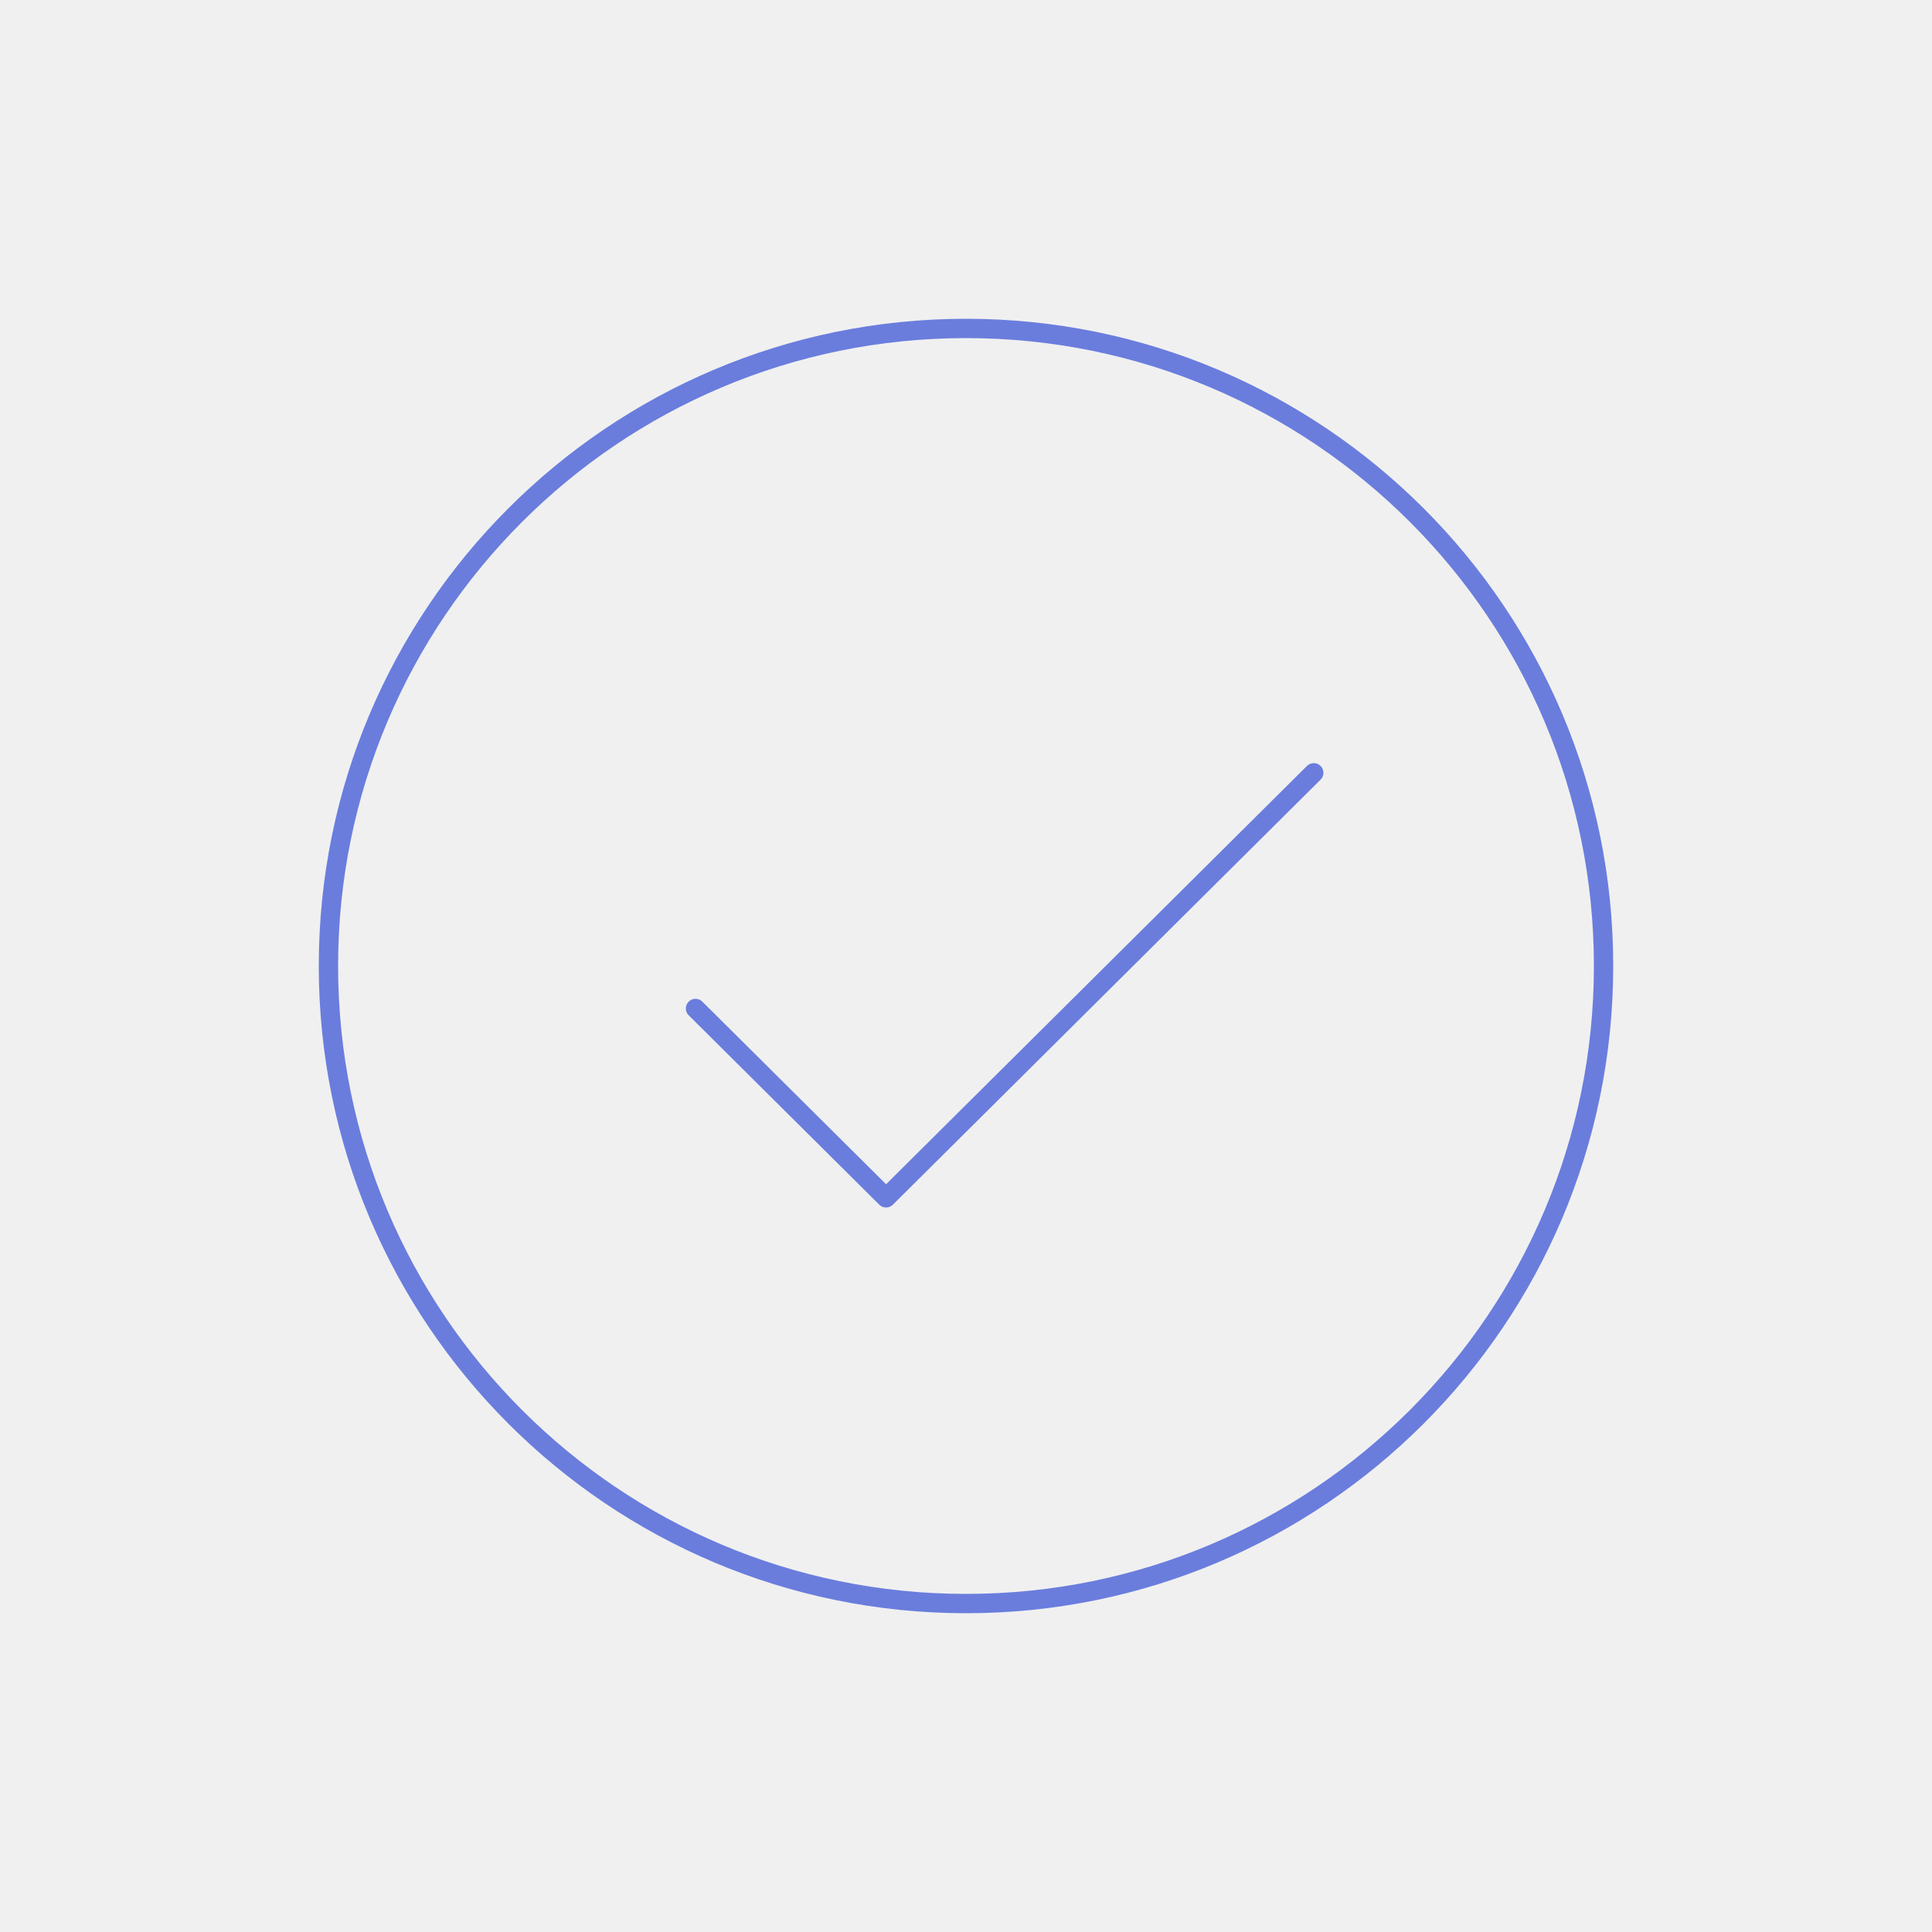
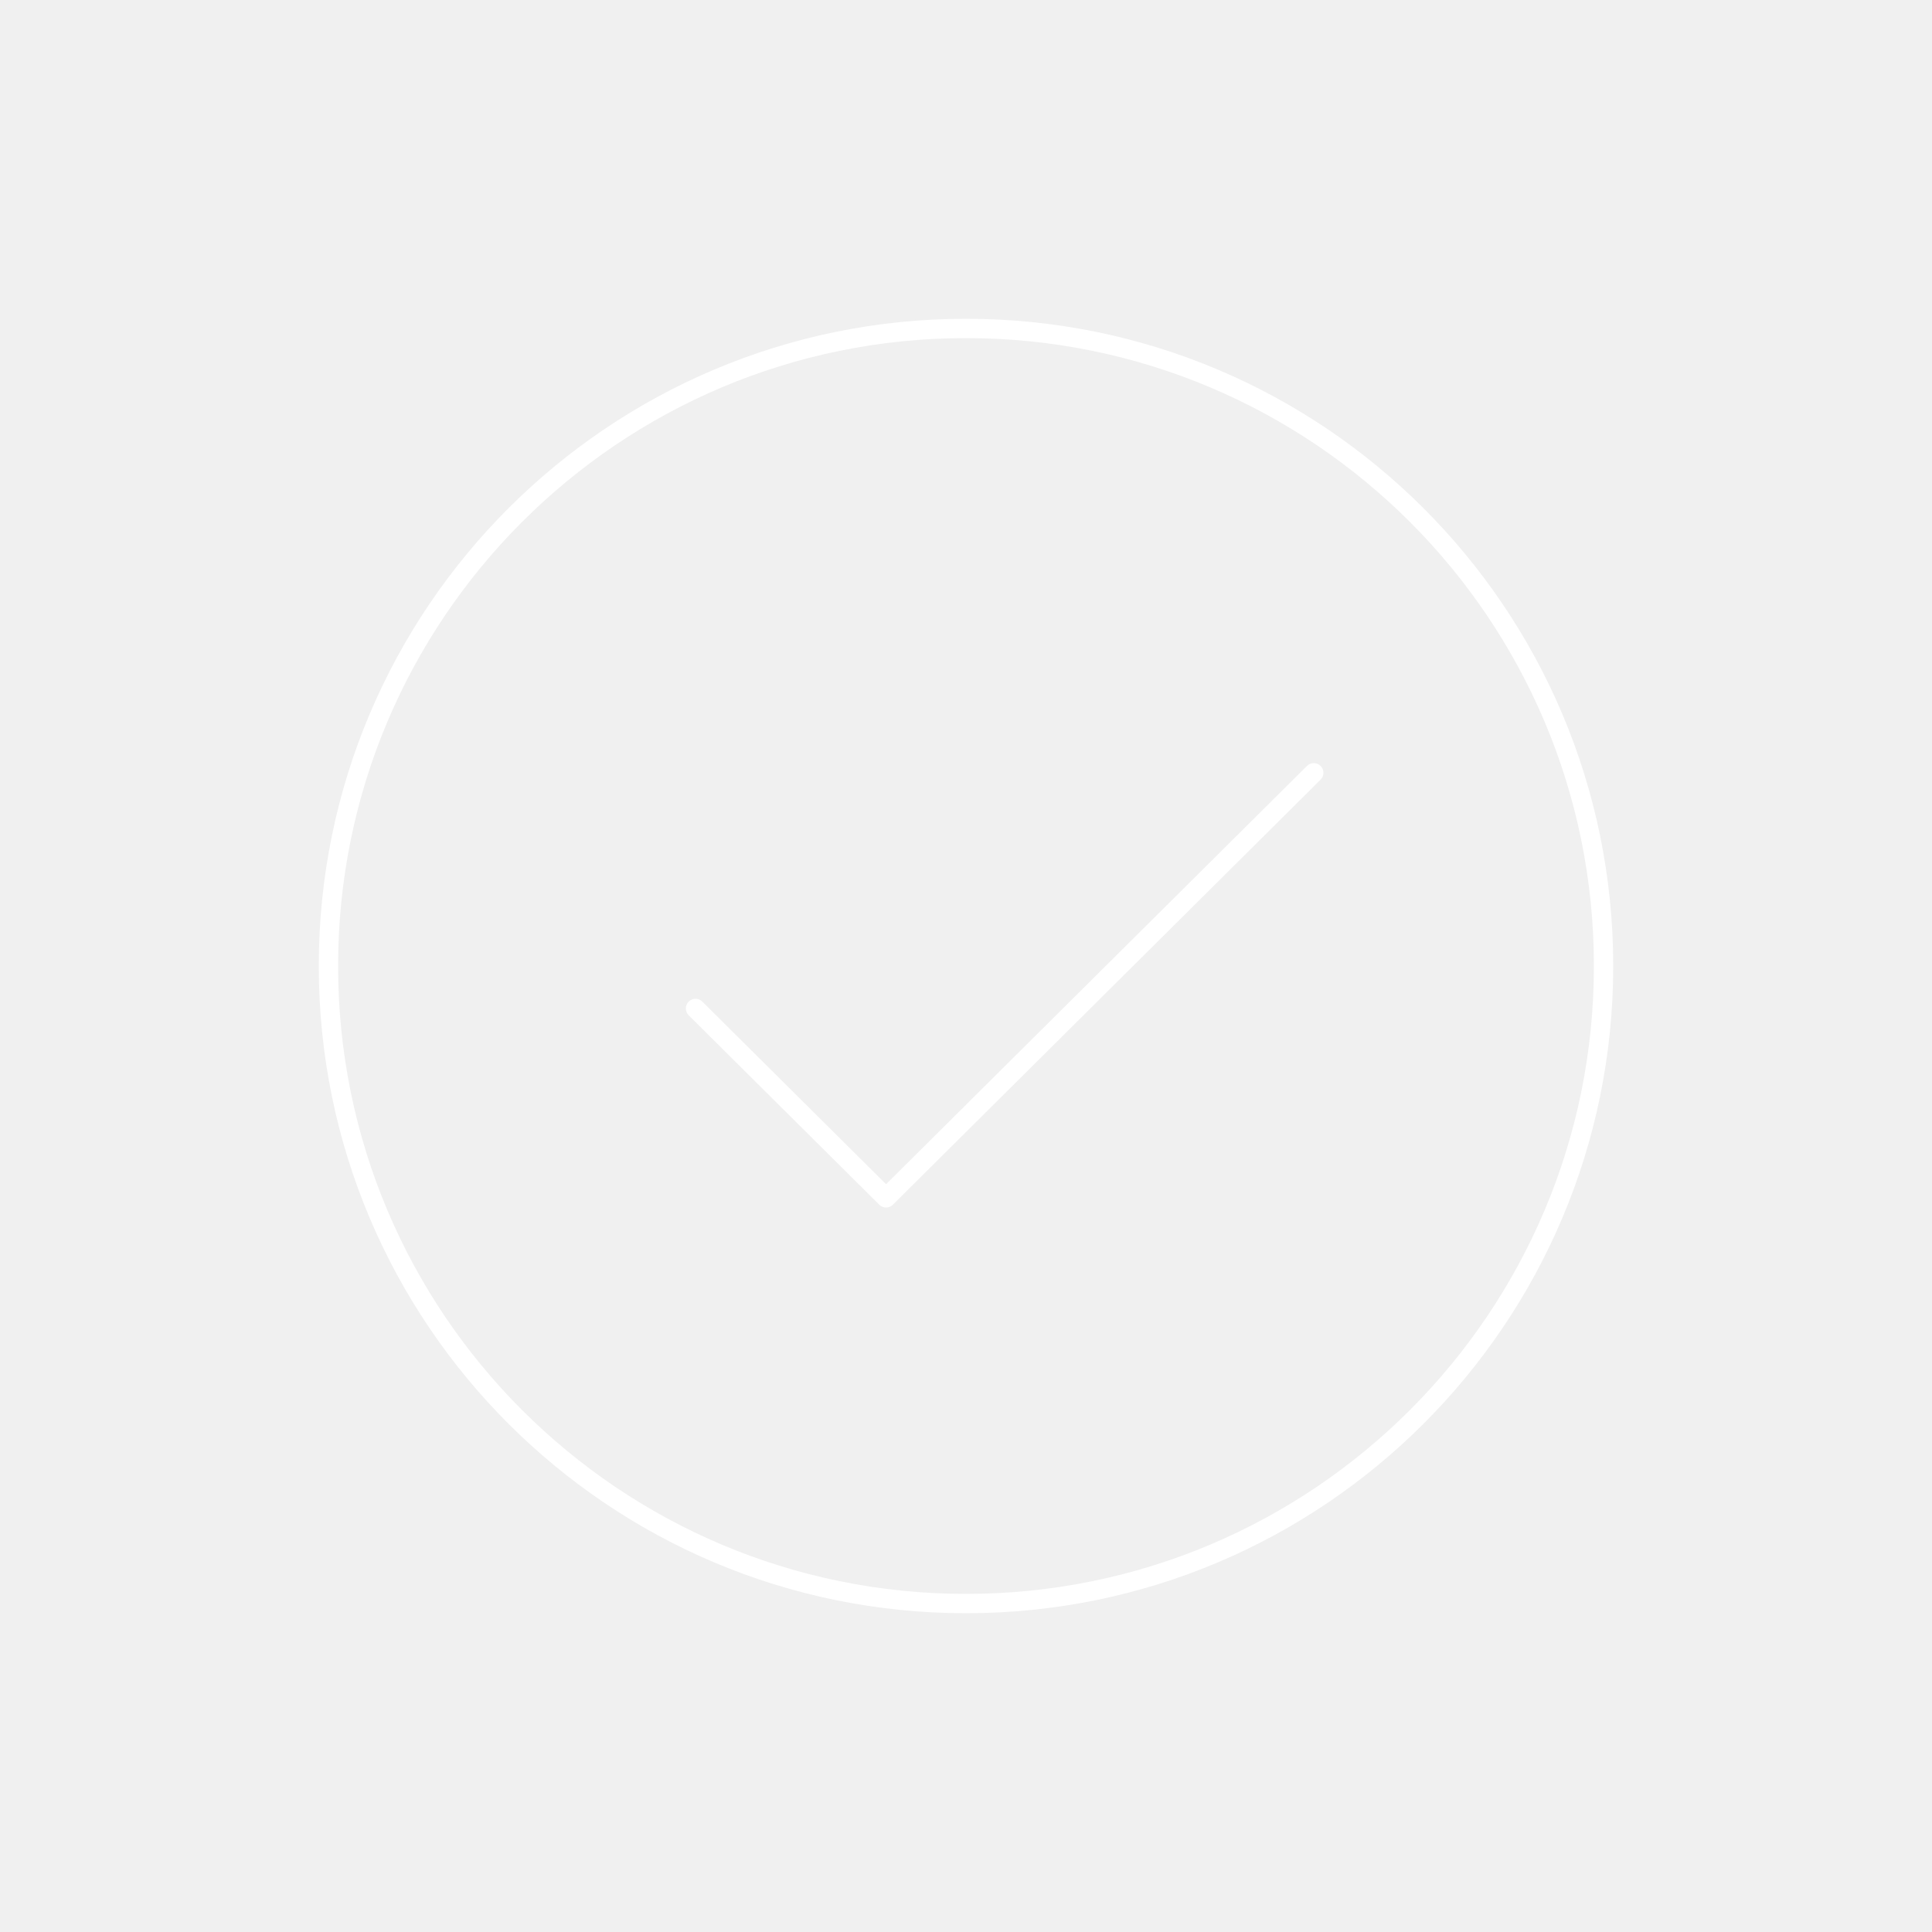
<svg xmlns="http://www.w3.org/2000/svg" width="200" height="200" viewBox="0 0 200 200" fill="none">
-   <circle cx="100" cy="100" r="66" stroke="#6A7DDD" stroke-width="2" />
-   <path d="M72 104.396L91.726 124L136 80" stroke="#6A7DDD" stroke-width="2" stroke-linecap="round" stroke-linejoin="round" />
+   <circle cx="100" cy="100" r="66" stroke="#FFFFFF" stroke-width="2" />
+   <path d="M72 104.396L91.726 124L136 80" stroke="#FFFFFF" stroke-width="2" stroke-linecap="round" stroke-linejoin="round" />
</svg>
